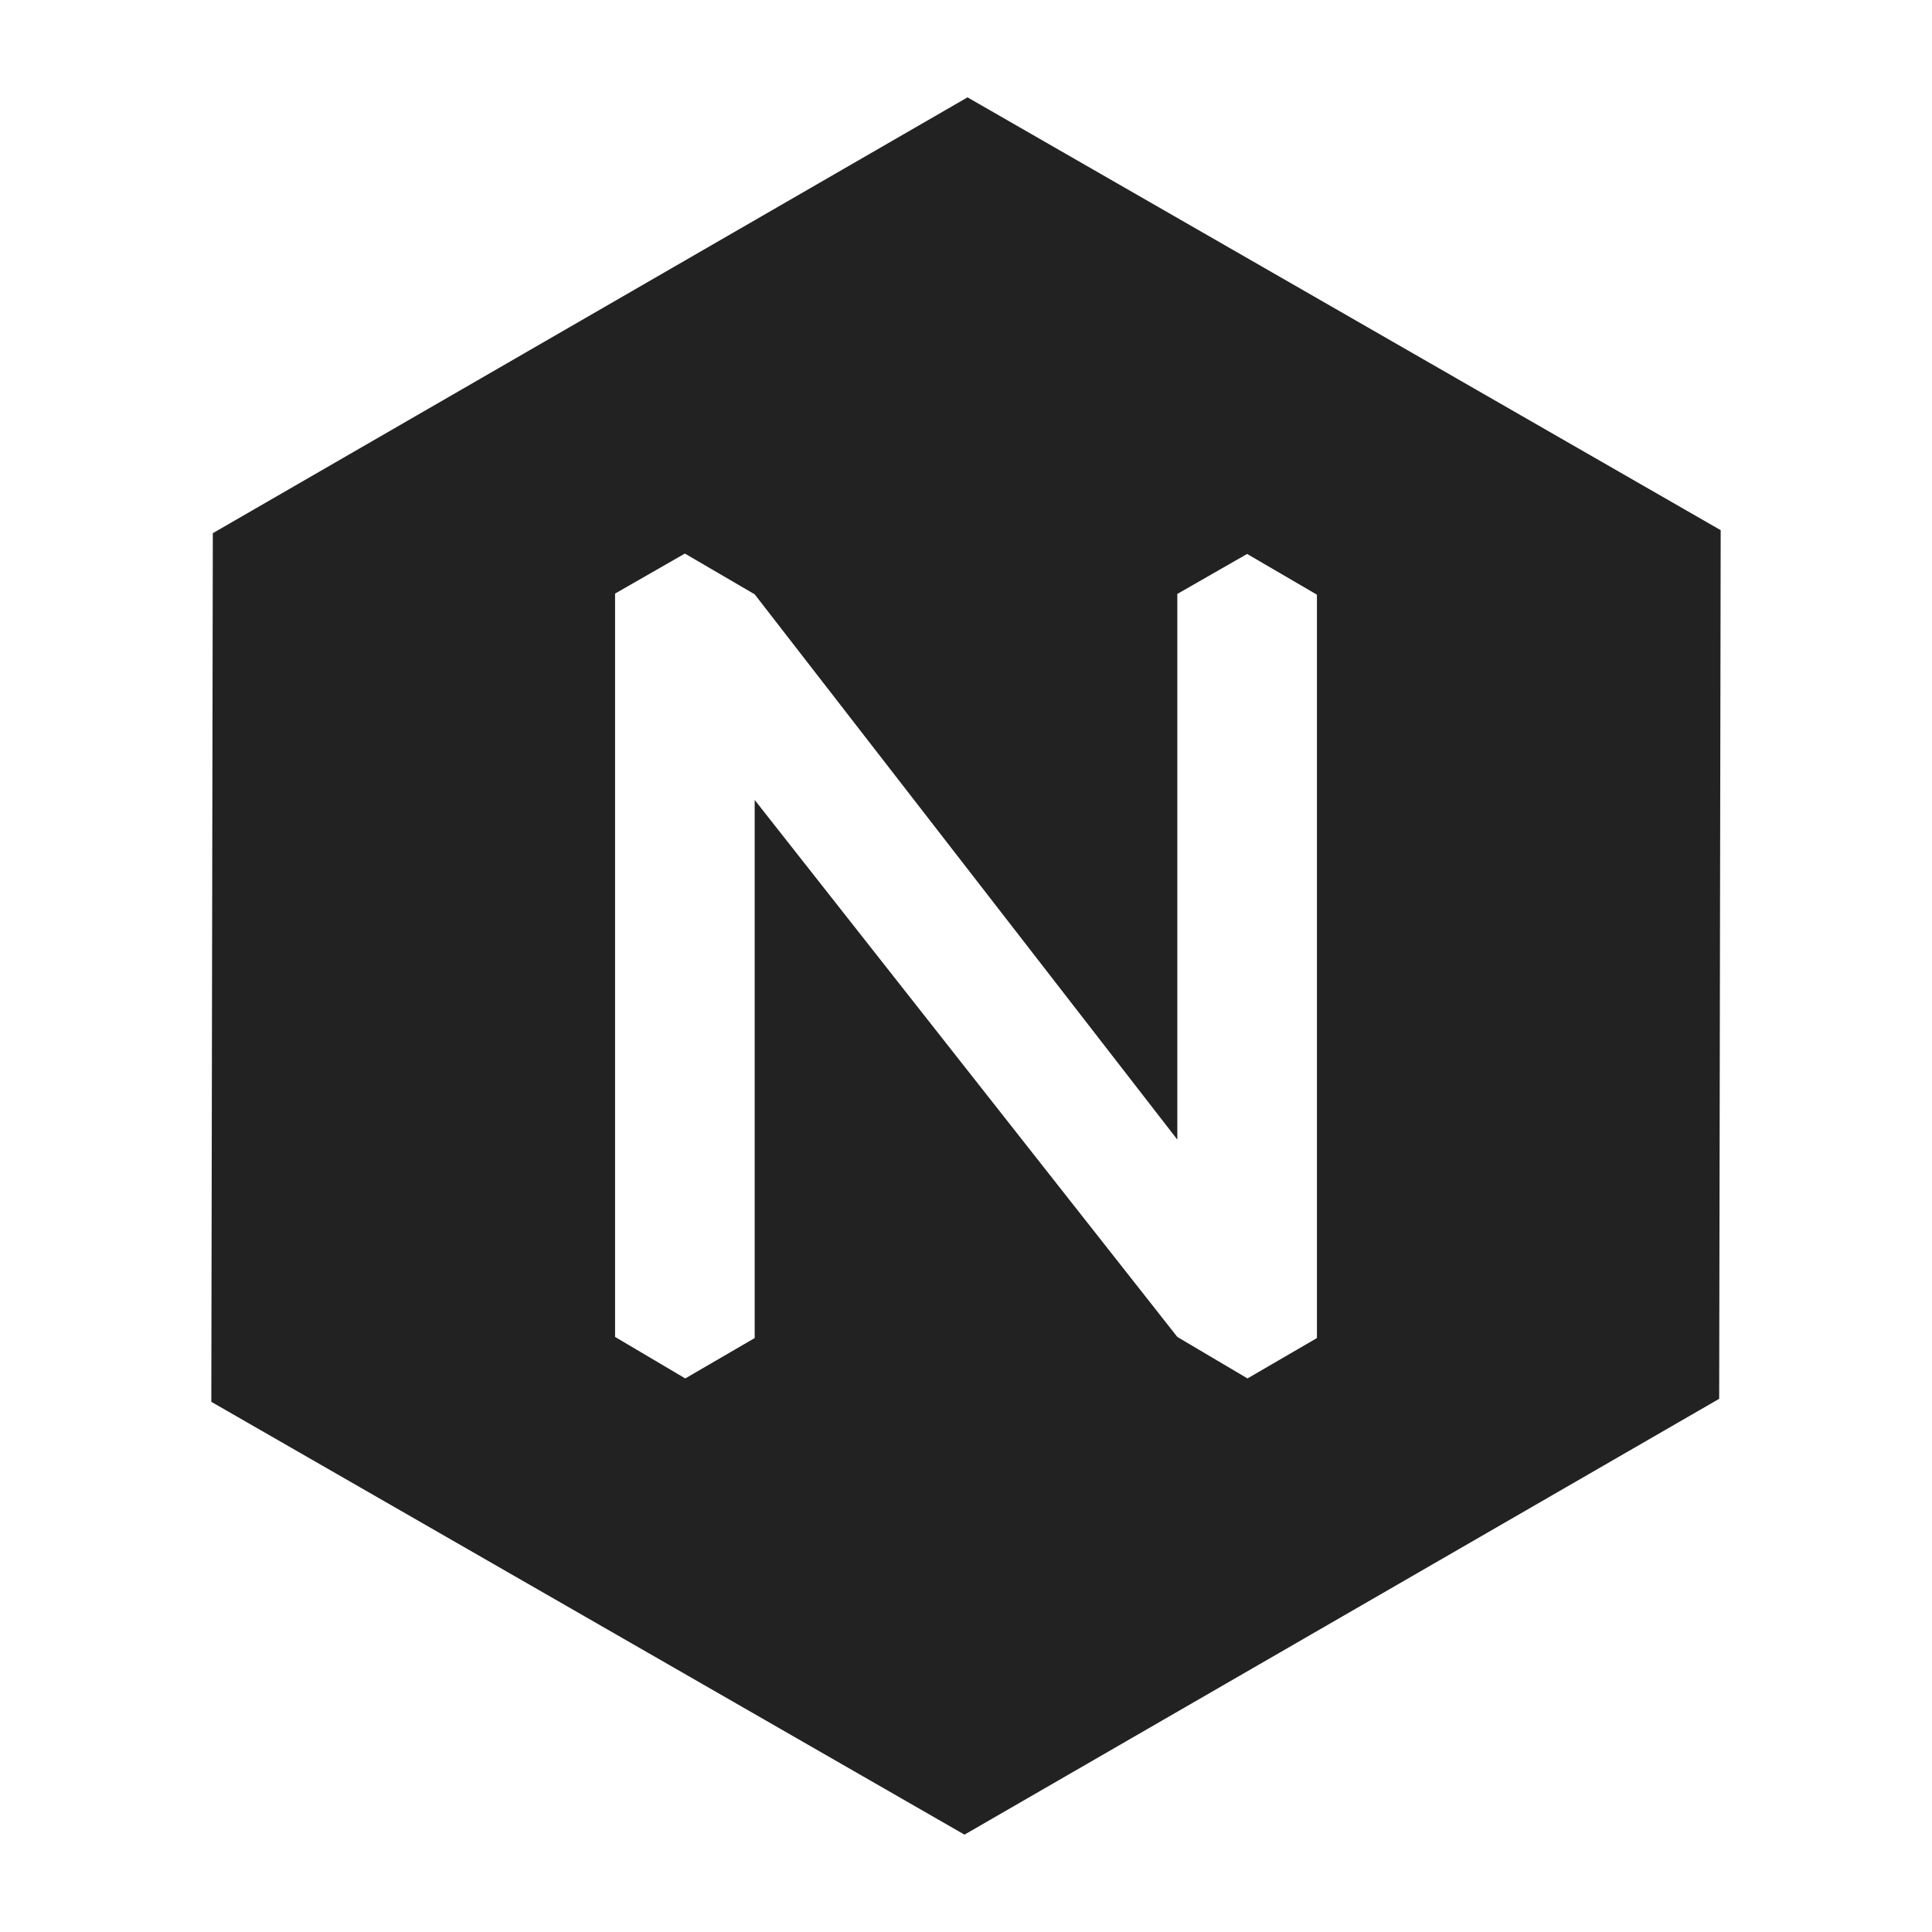
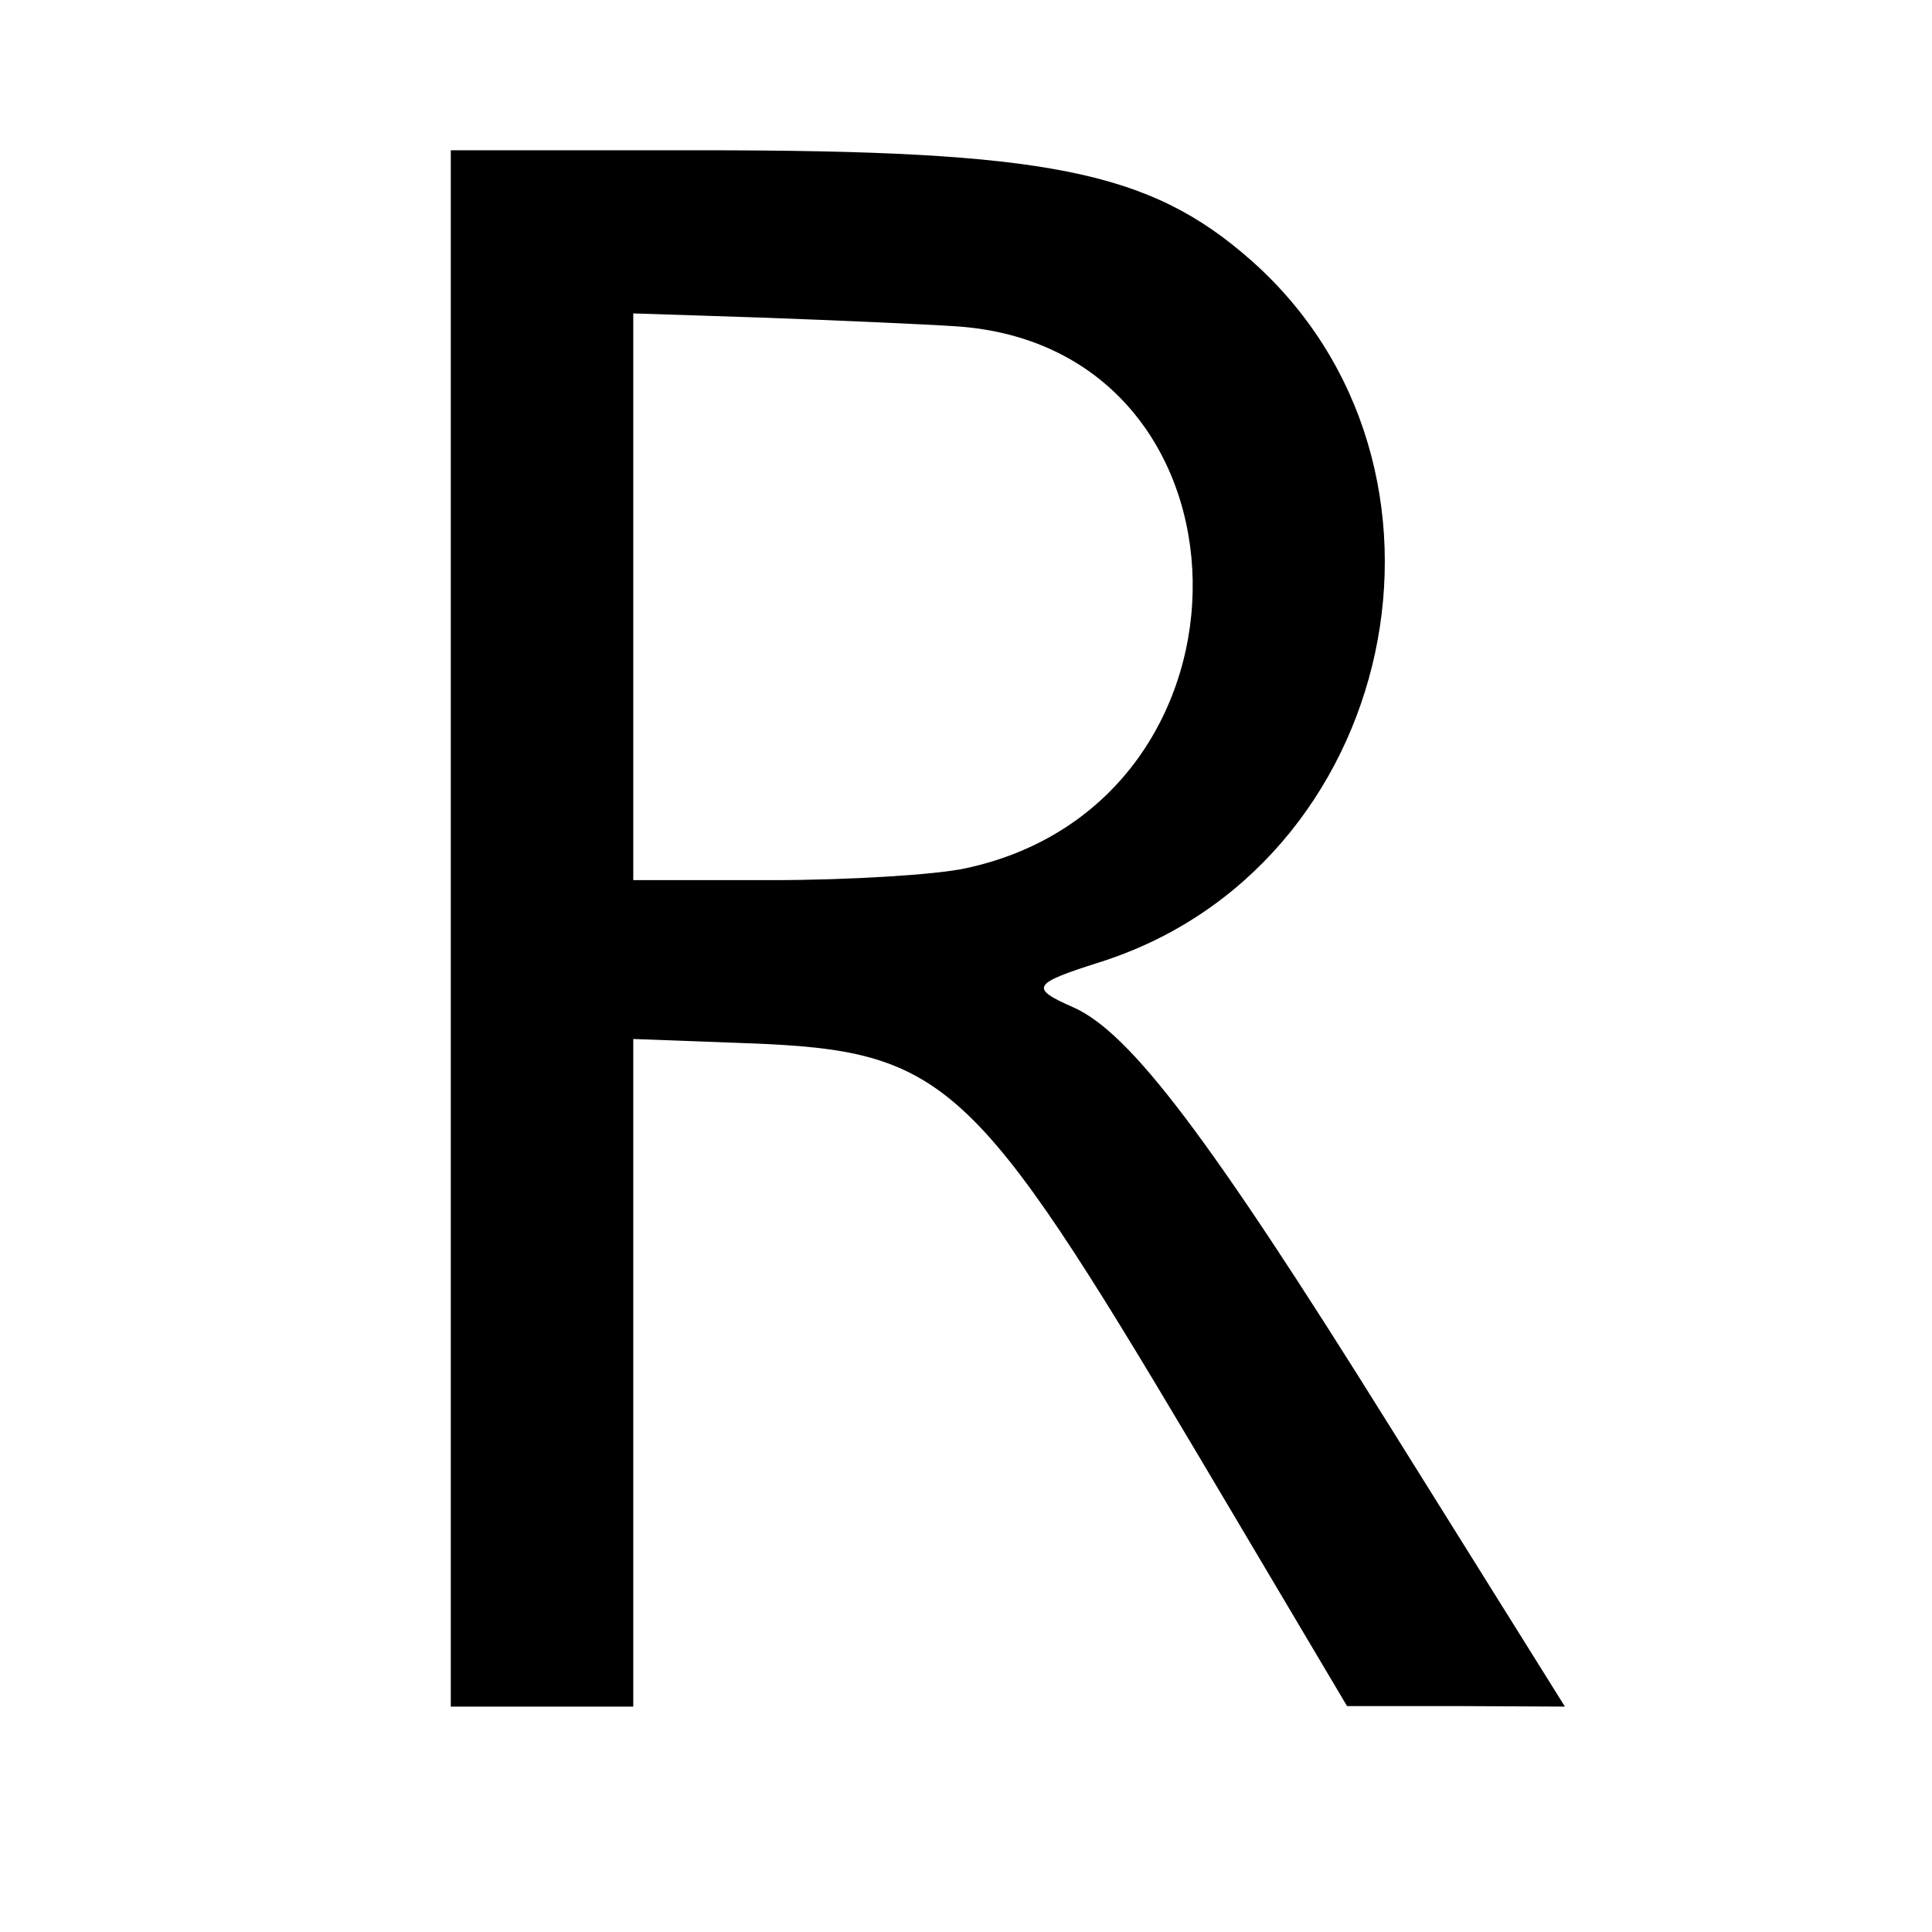
- <svg xmlns="http://www.w3.org/2000/svg" xml:space="preserve" enable-background="new 0 0 512 512" viewBox="0 0 512 512" height="512px" width="512px" y="0px" x="0px" id="NexT" version="1.1">
-   <defs id="defs3388" />
-   <path style="fill:#222222;fill-opacity:1" id="path3384" d="M 256.4,25.8 56.4,141.3 56,371.5 255.6,486.2 455.6,370.7 456,140.5 Z m 92.6,328.8 -18.4,10.7 -18.6,-11 0,0 -112,-142.3 0,142.6 -18.4,10.7 -18.6,-11 0,-197 18.5,-10.6 18.5,10.8 0,0 112,144.5 0,-144.6 18.5,-10.6 18.5,10.8 z" />
+ <svg xmlns="http://www.w3.org/2000/svg" version="1.0" width="180pt" height="180pt" viewBox="0 0 180 180" preserveAspectRatio="xMidYMid meet">
+   <g transform="translate(0,180) scale(0.05,-0.05)" fill="#000000" stroke="none">
+     <path d="M840 1870 l0 -1450 170 0 170 0 0 622 0 622 215 -8 c366 -14 419 -63 835 -763 l280 -472 203 0 203 -1 -328 525 c-335 537 -482 731 -588 778 -82 36 -77 44 49 84 557 176 718 924 281 1309 -189 166 -379 204 -1025 204 l-465 0 0 -1450z m941 1122 c578 -38 593 -887 18 -1010 -55 -12 -218 -22 -360 -22 l-259 0 0 528 0 528 245 -8 c135 -5 295 -12 356 -16z" />
+   </g>
</svg>
